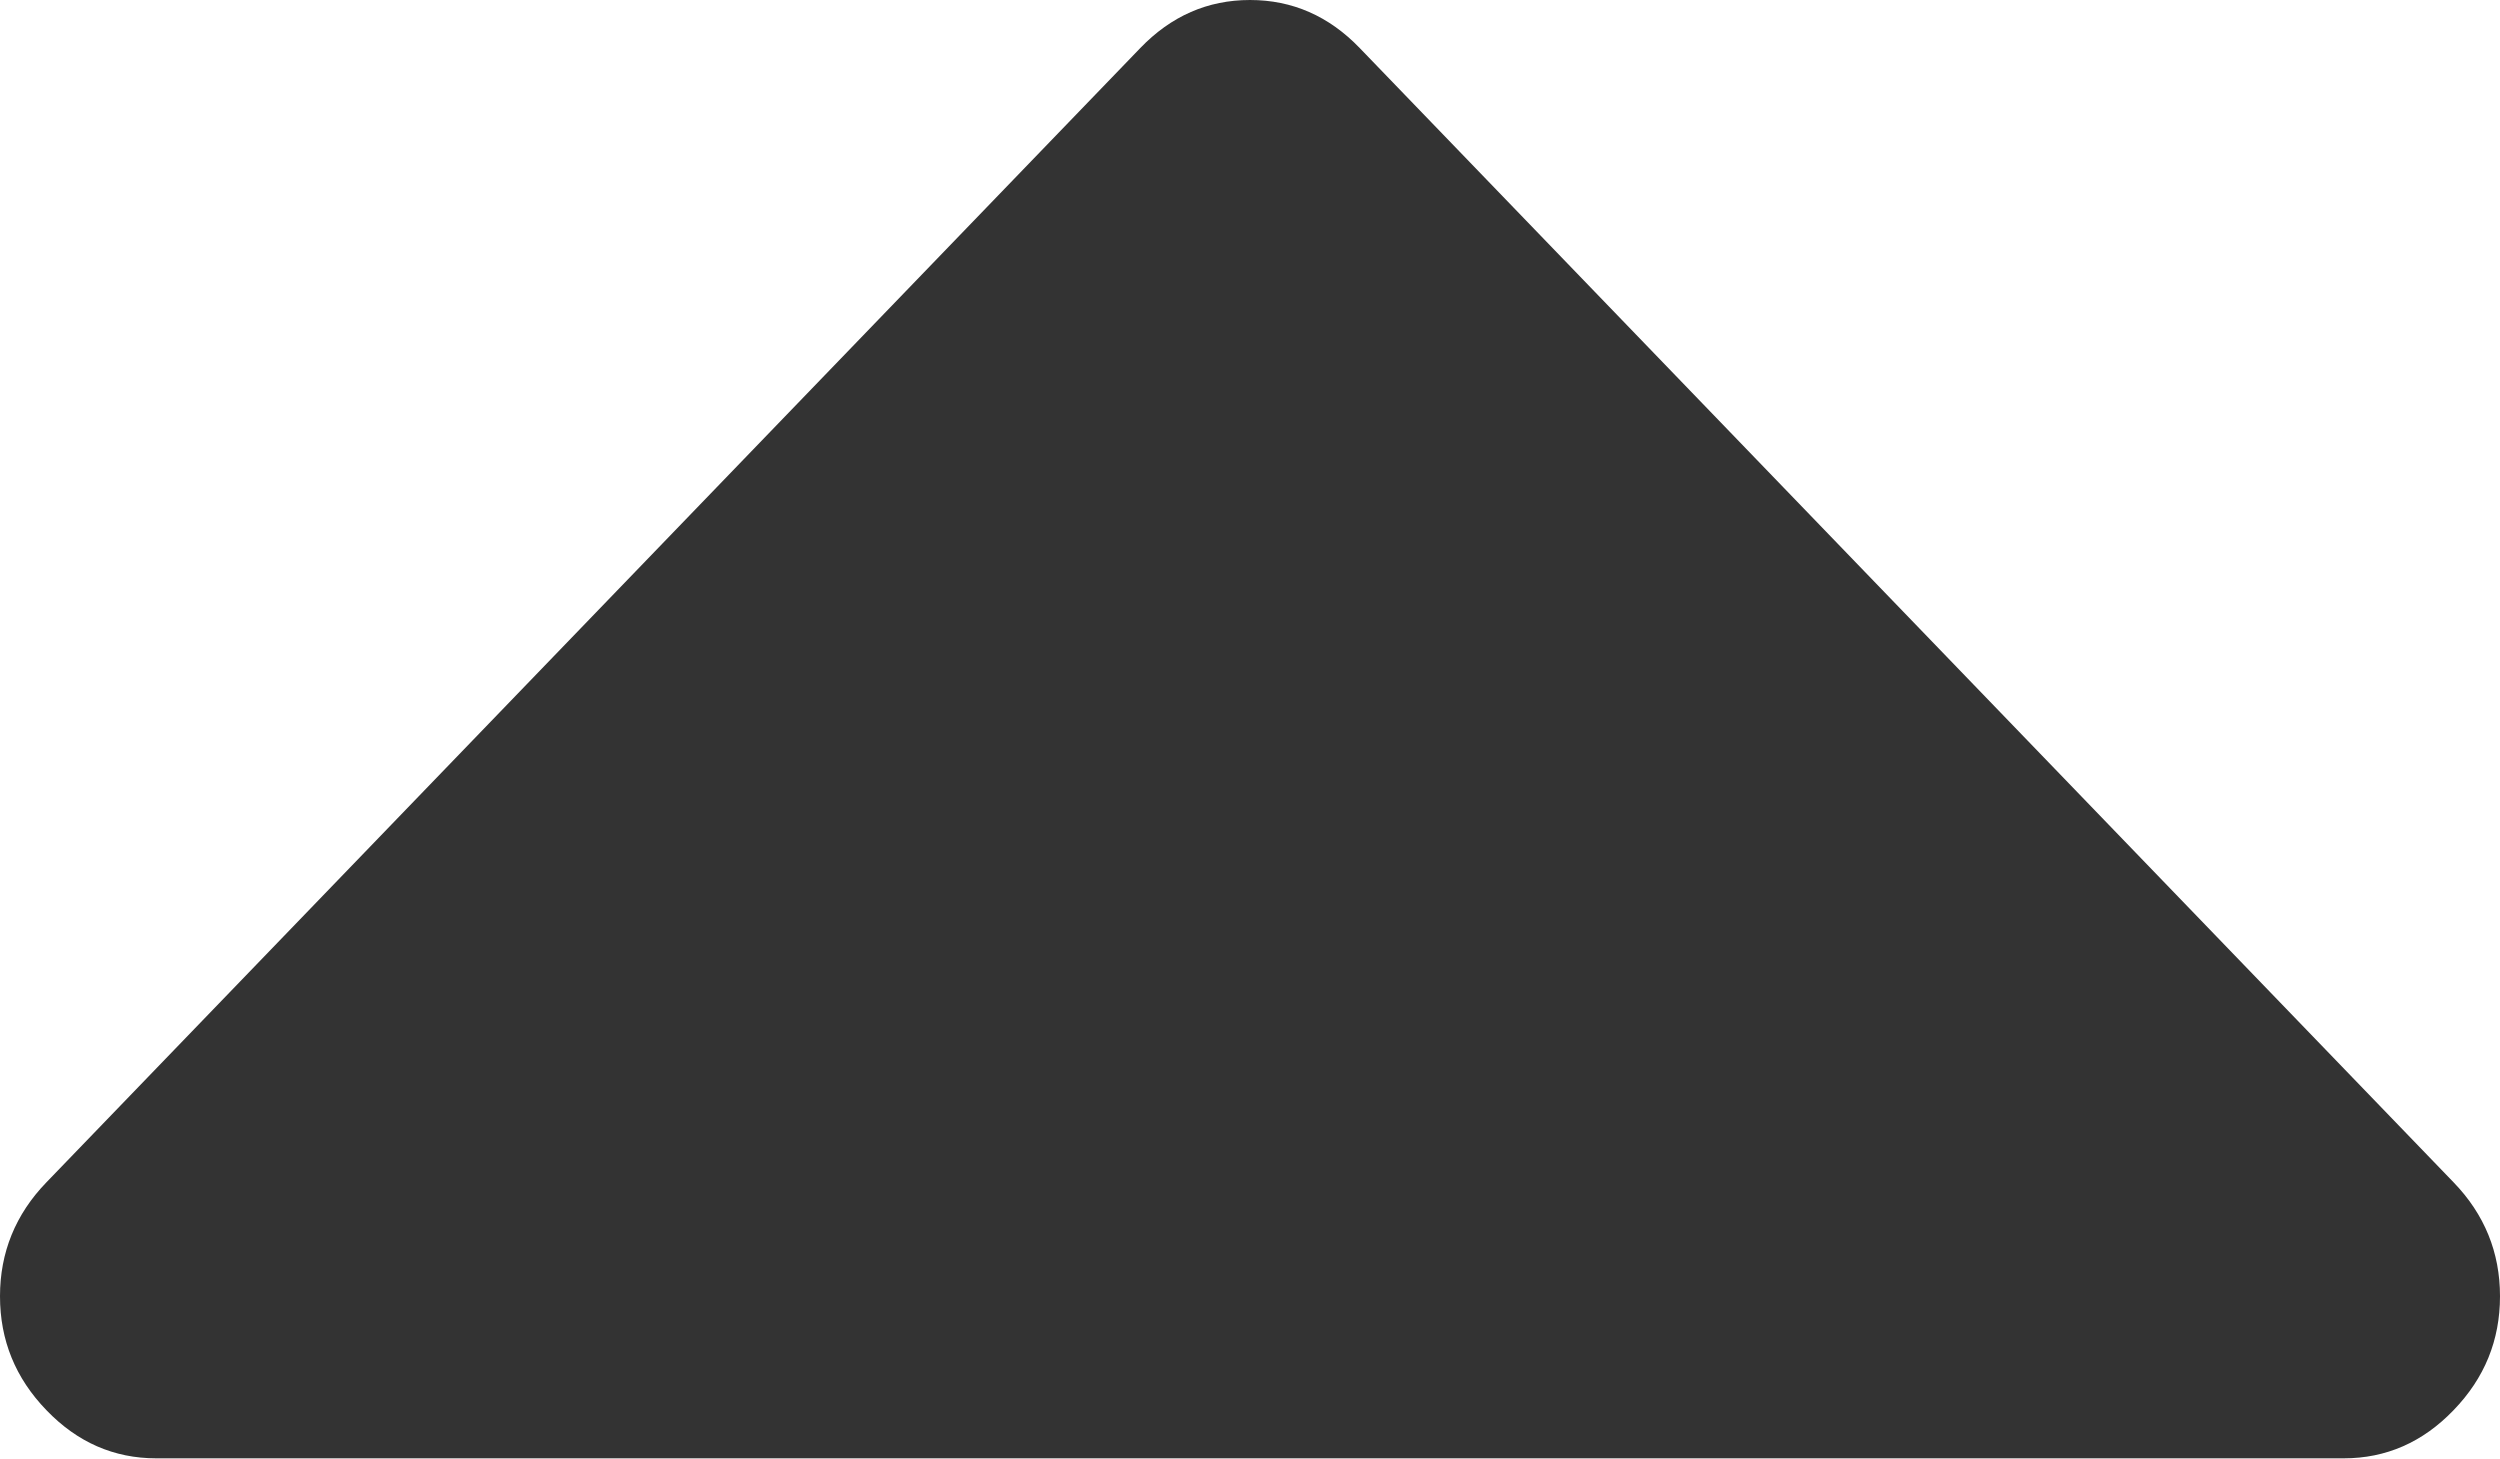
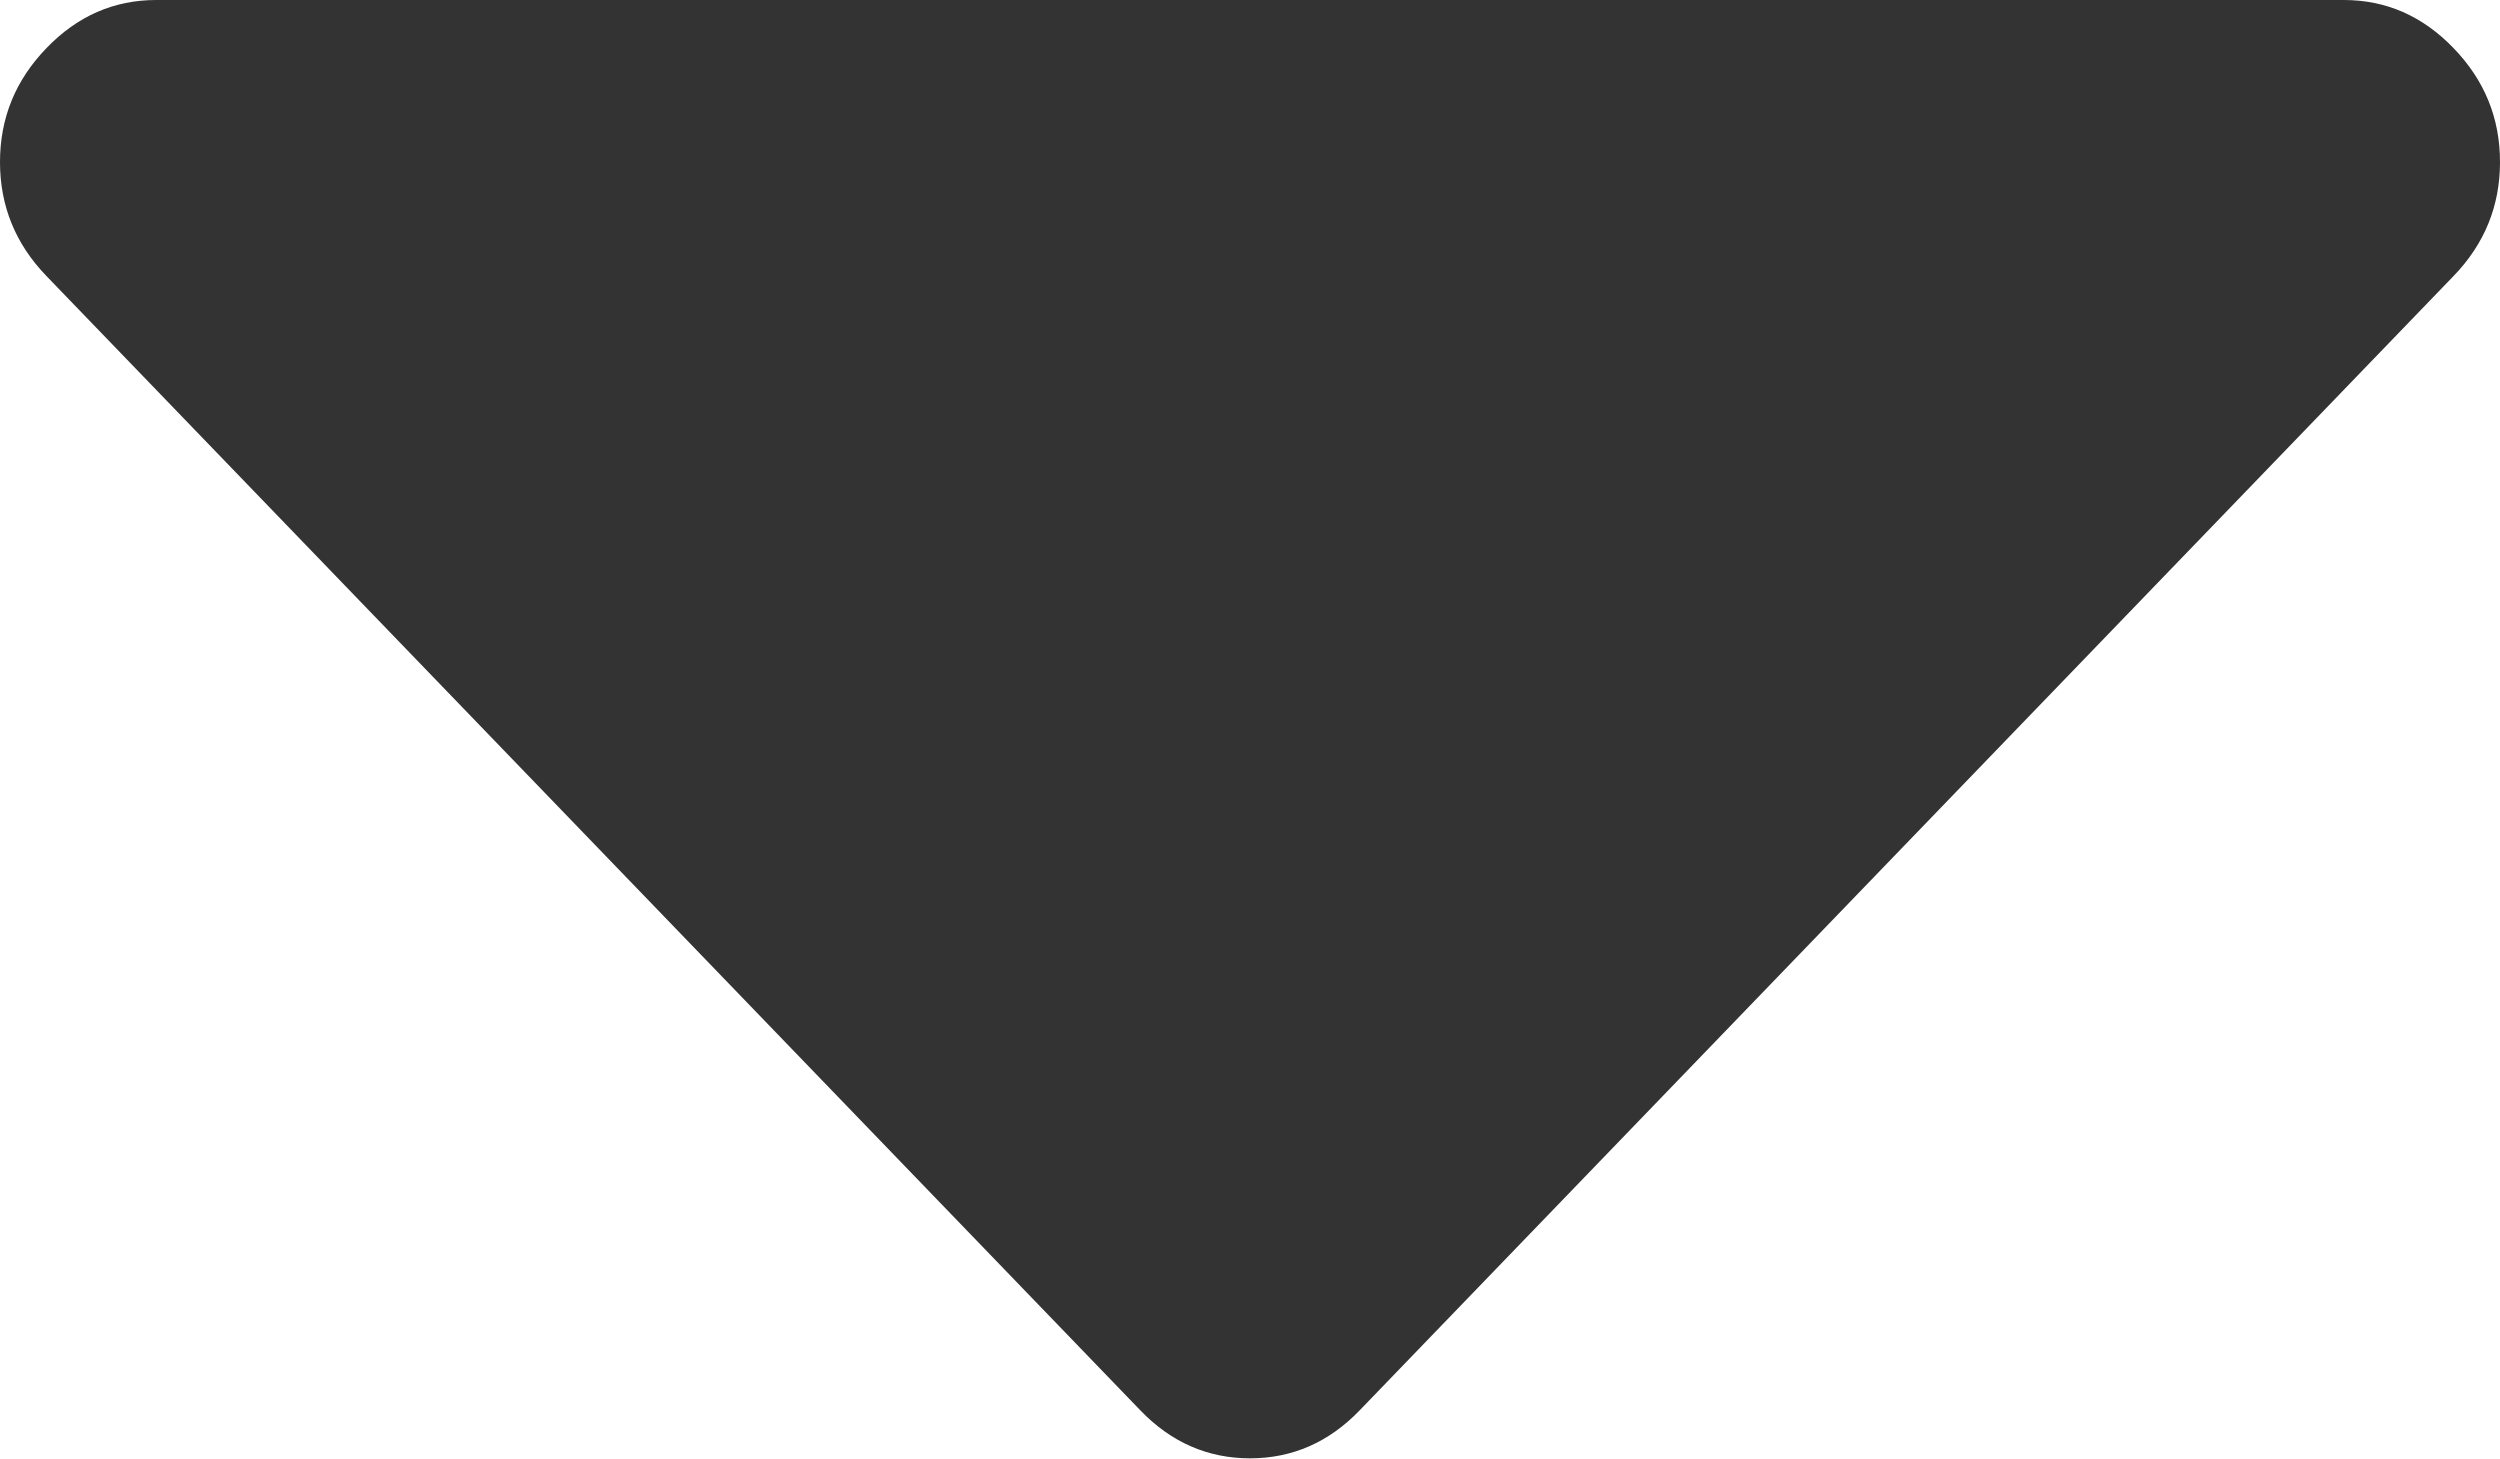
<svg xmlns="http://www.w3.org/2000/svg" version="1.1" width="12px" height="7px">
-   <g transform="matrix(1 0 0 1 -109 -11 )">
-     <path d="M 11.777 5.675  C 11.926 5.829  12 6.012  12 6.222  C 12 6.433  11.926 6.615  11.777 6.769  C 11.629 6.923  11.453 7  11.25 7  L 0.75 7  C 0.547 7  0.371 6.923  0.223 6.769  C 0.074 6.615  0 6.433  0 6.222  C 0 6.012  0.074 5.829  0.223 5.675  L 5.473 0.231  C 5.621 0.077  5.797 0  6 0  C 6.203 0  6.379 0.077  6.527 0.231  L 11.777 5.675  Z " fill-rule="nonzero" fill="#333333" stroke="none" transform="matrix(1 0 0 1 109 11 )" />
+   <g transform="matrix(1 0 0 1 -109 -23 )">
+     <path d="M 11.777 0.231  C 11.926 0.385  12 0.567  12 0.778  C 12 0.988  11.926 1.171  11.777 1.325  L 6.527 6.769  C 6.379 6.923  6.203 7  6 7  C 5.797 7  5.621 6.923  5.473 6.769  L 0.223 1.325  C 0.074 1.171  0 0.988  0 0.778  C 0 0.567  0.074 0.385  0.223 0.231  C 0.371 0.077  0.547 0  0.75 0  L 11.25 0  C 11.453 0  11.629 0.077  11.777 0.231  Z " fill-rule="nonzero" fill="#333333" stroke="none" transform="matrix(1 0 0 1 109 23 )" />
  </g>
</svg>
